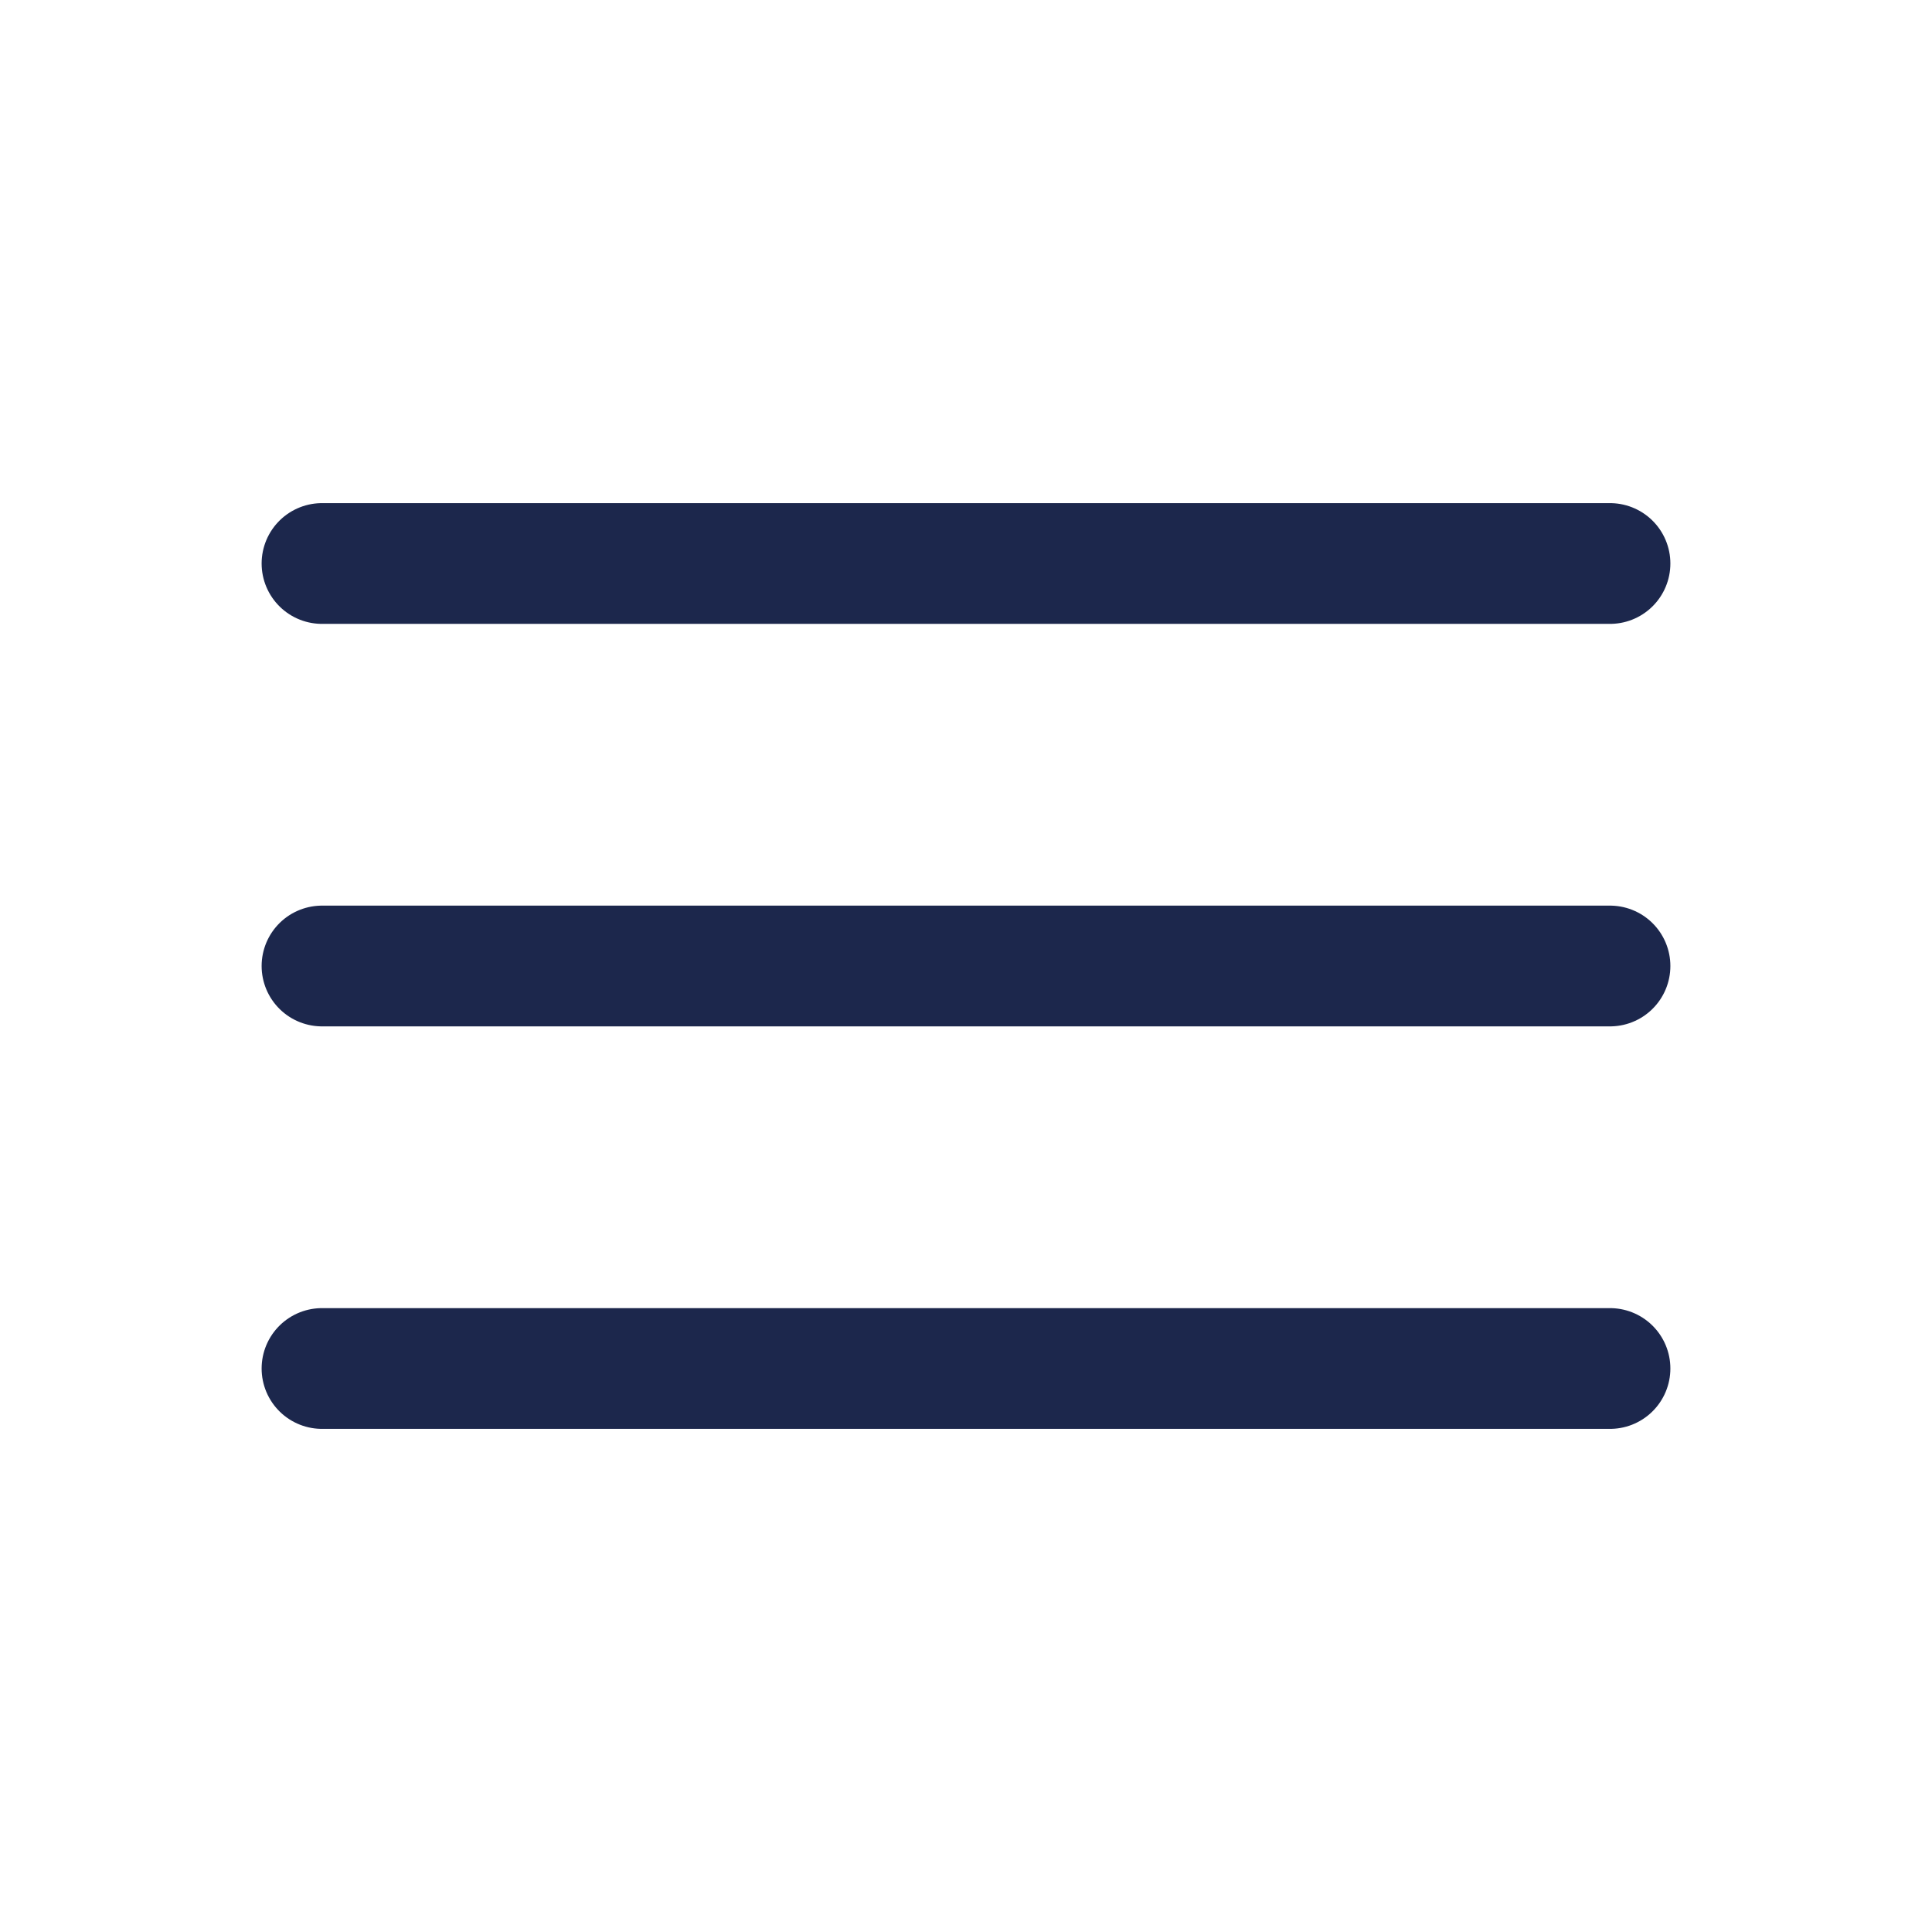
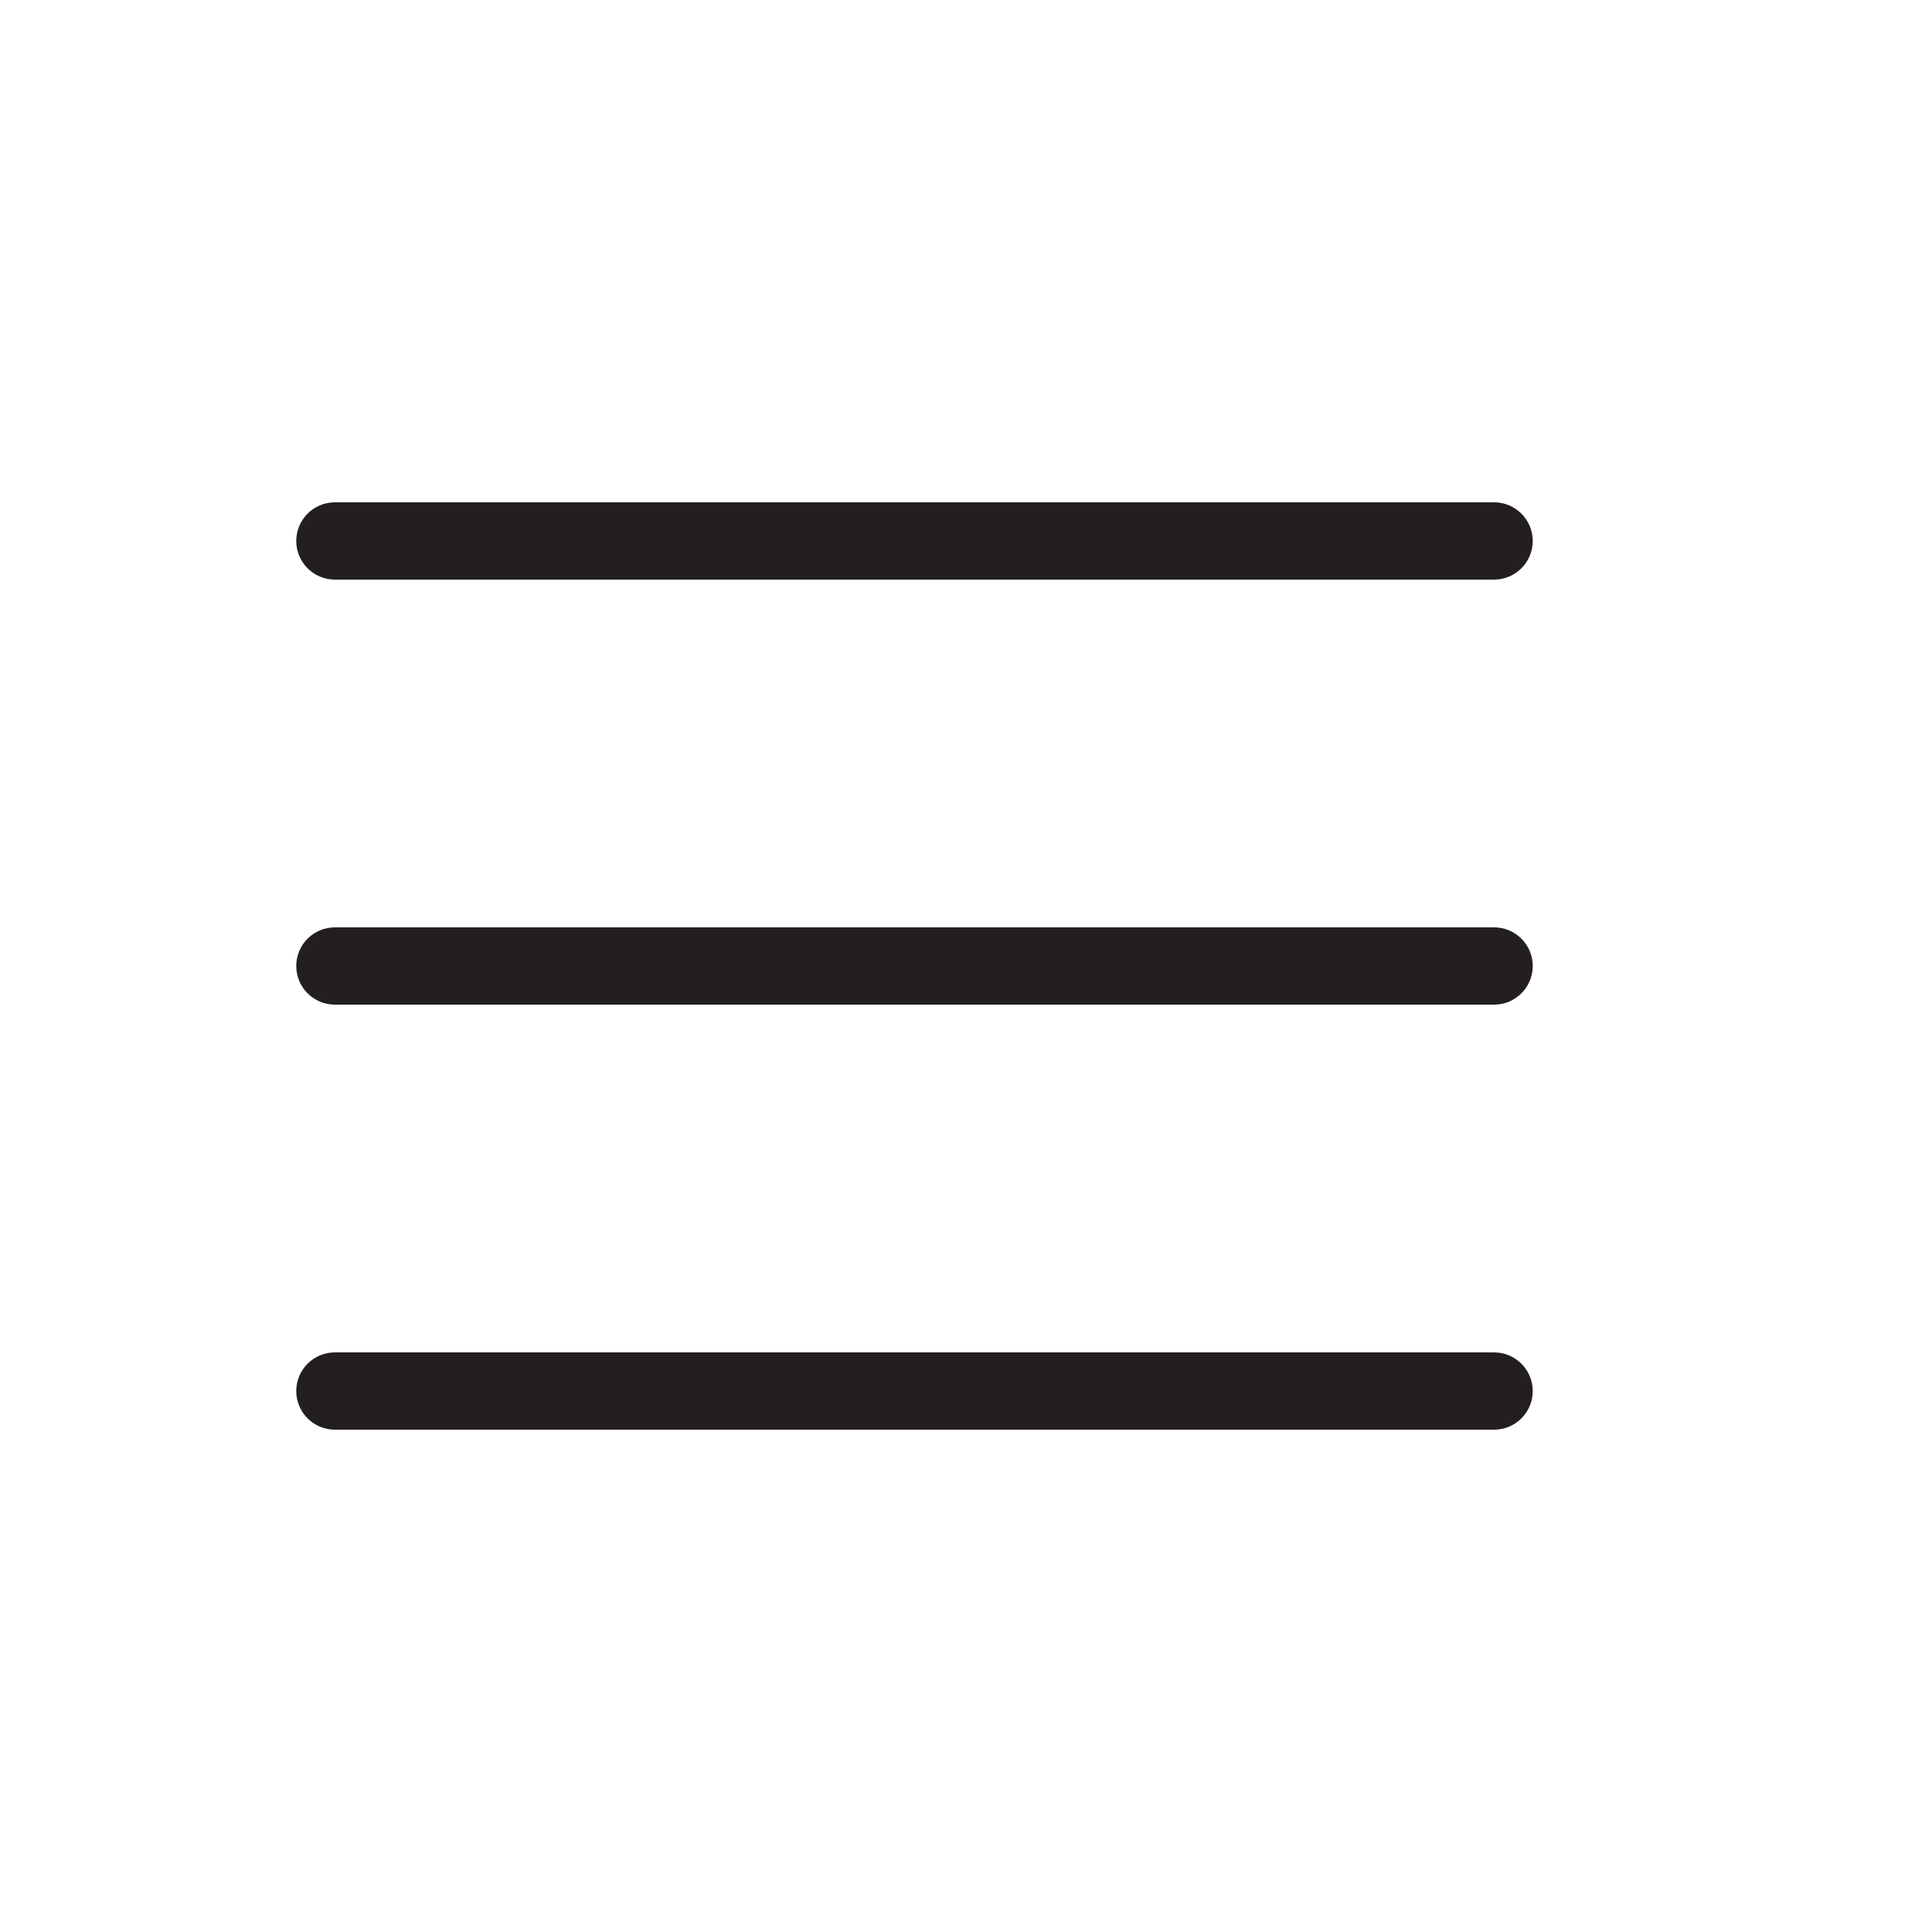
- <svg xmlns="http://www.w3.org/2000/svg" width="800px" height="800px" viewBox="0 0 24 24" fill="none">
-   <path d="M20 7L4 7" stroke="#1C274C" stroke-width="1.5" stroke-linecap="round" />
-   <path d="M20 12L4 12" stroke="#1C274C" stroke-width="1.5" stroke-linecap="round" />
-   <path d="M20 17L4 17" stroke="#1C274C" stroke-width="1.5" stroke-linecap="round" />
+ <svg xmlns="http://www.w3.org/2000/svg" xml:space="preserve" id="hamburger-menu" x="0" y="0" version="1.1" viewBox="0 0 50 50">
+   <path fill="#231F20" d="M8.667 15h30a1 1 0 1 0 0-2h-30a1 1 0 1 0 0 2zM8.667 37h30a1 1 0 1 0 0-2h-30a1 1 0 1 0 0 2zM8.667 26h30a1 1 0 1 0 0-2h-30a1 1 0 1 0 0 2z" />
</svg>
